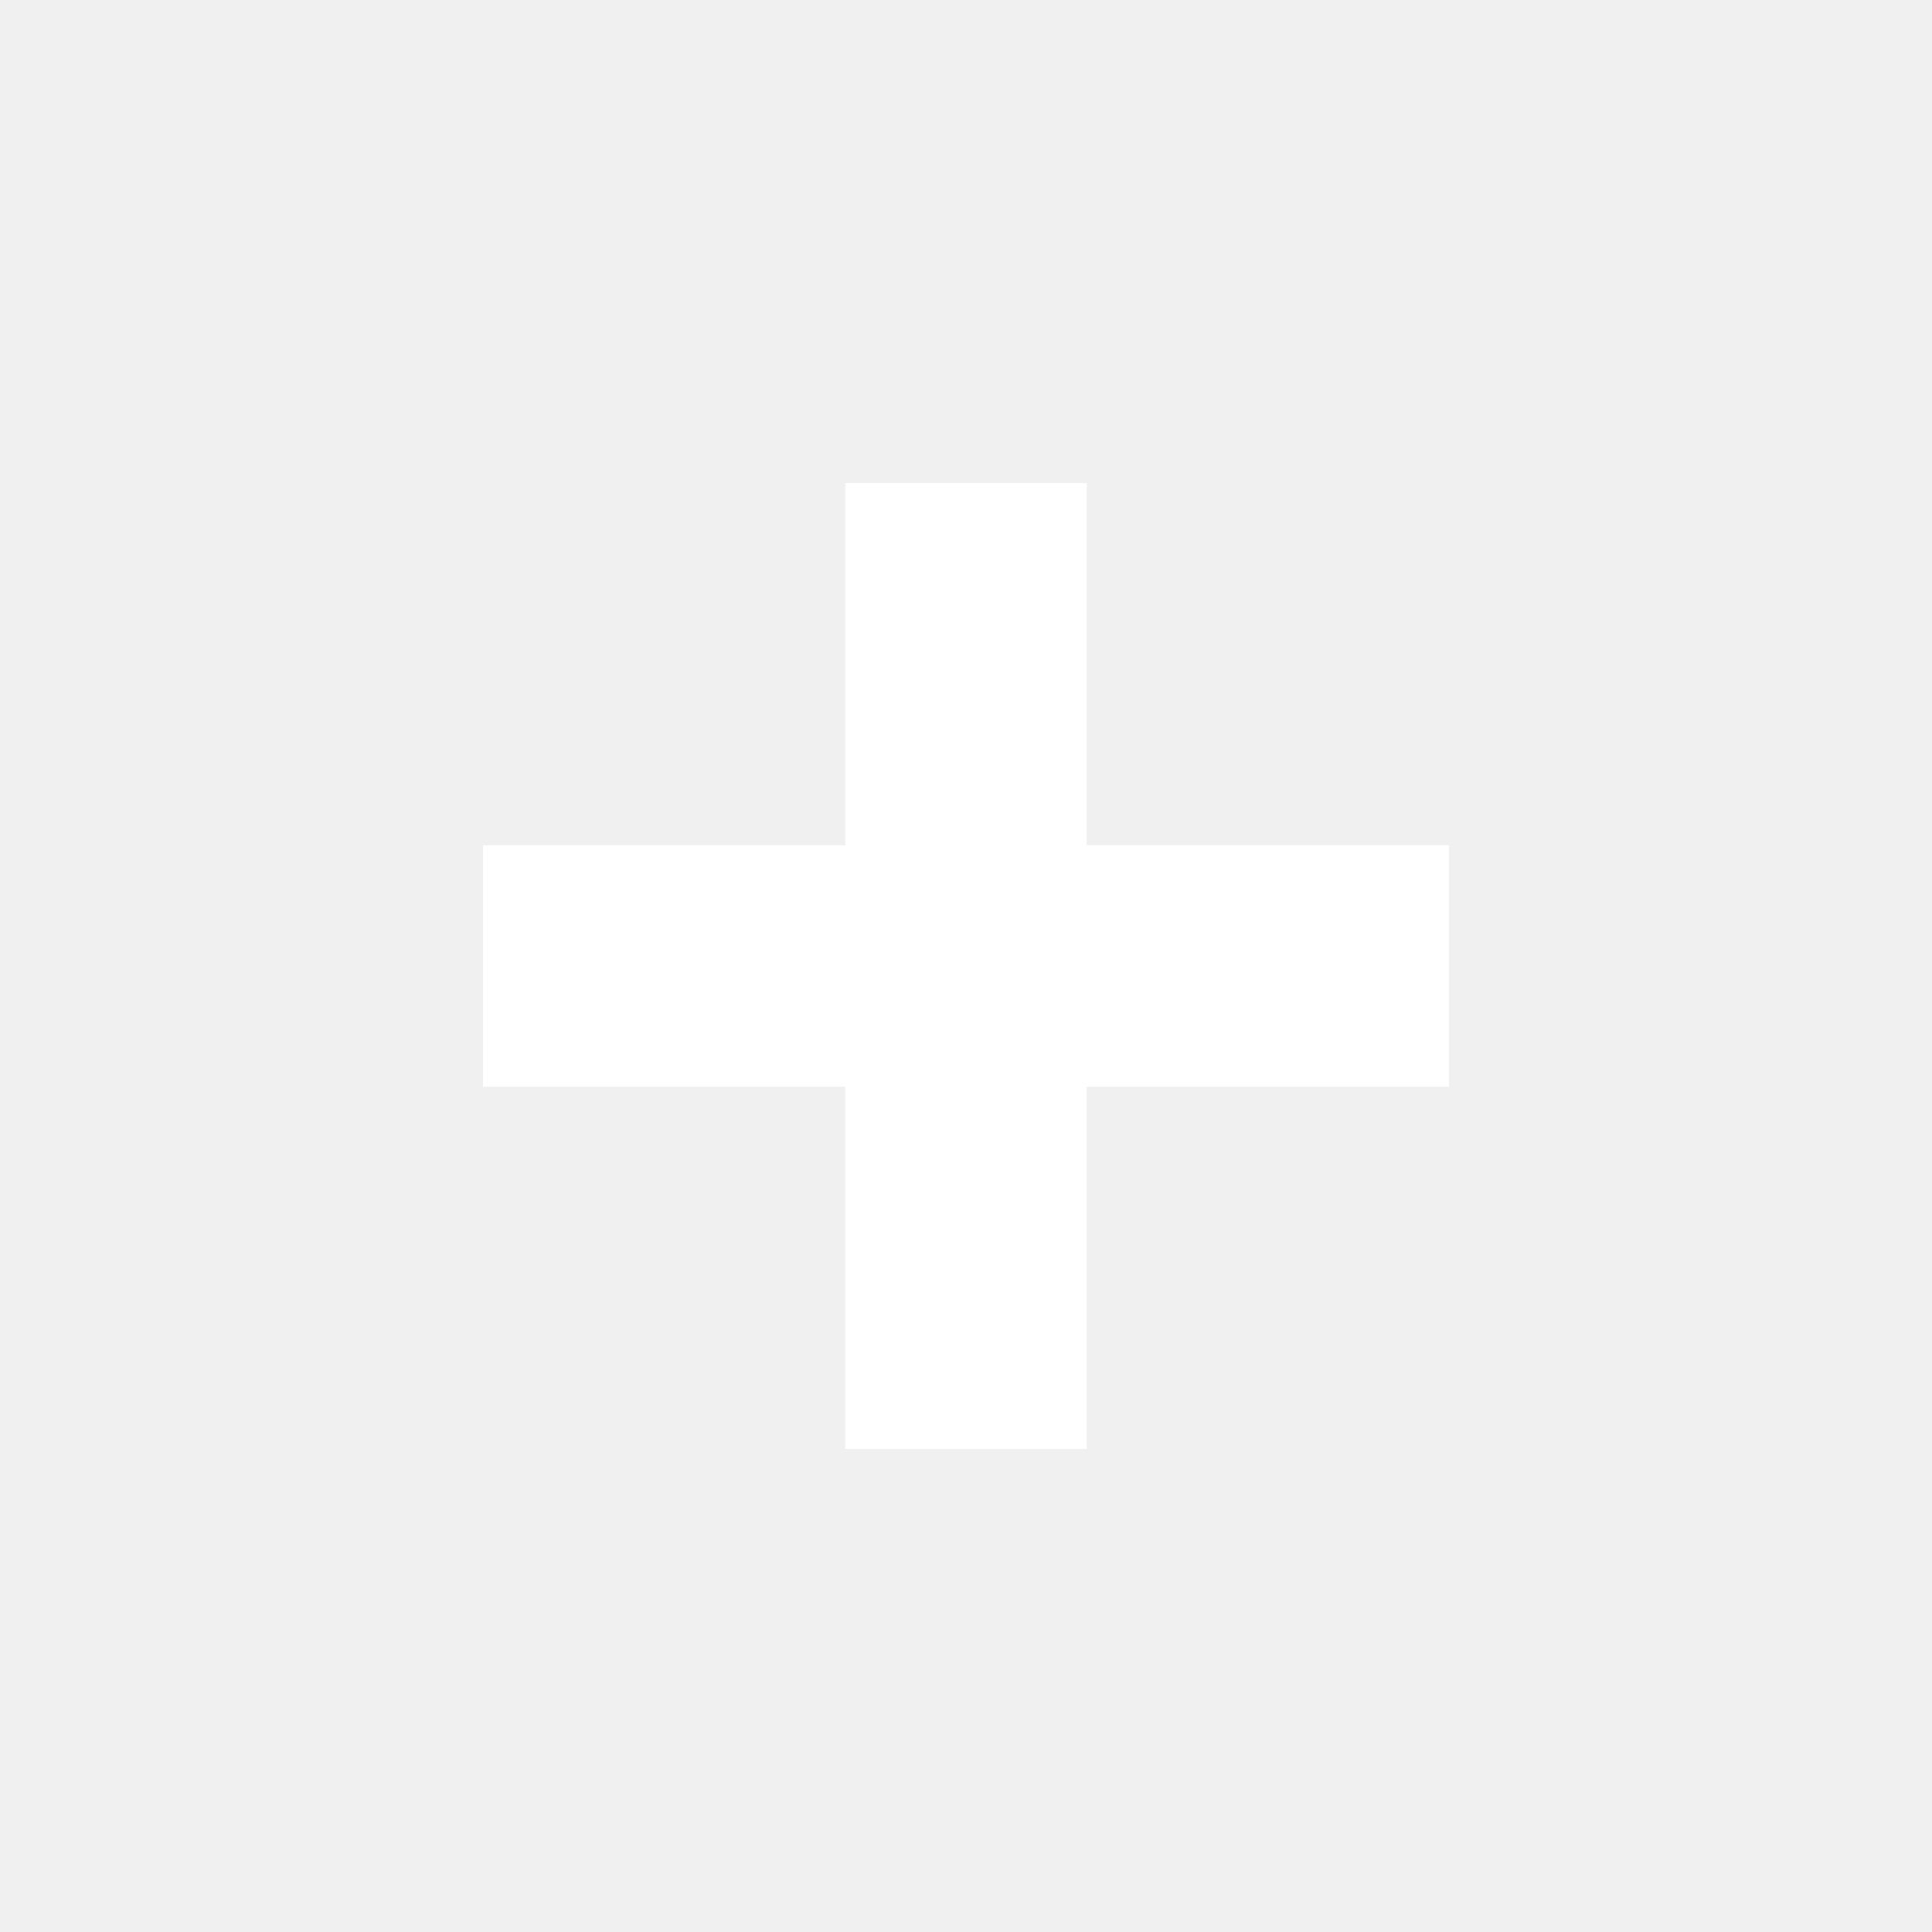
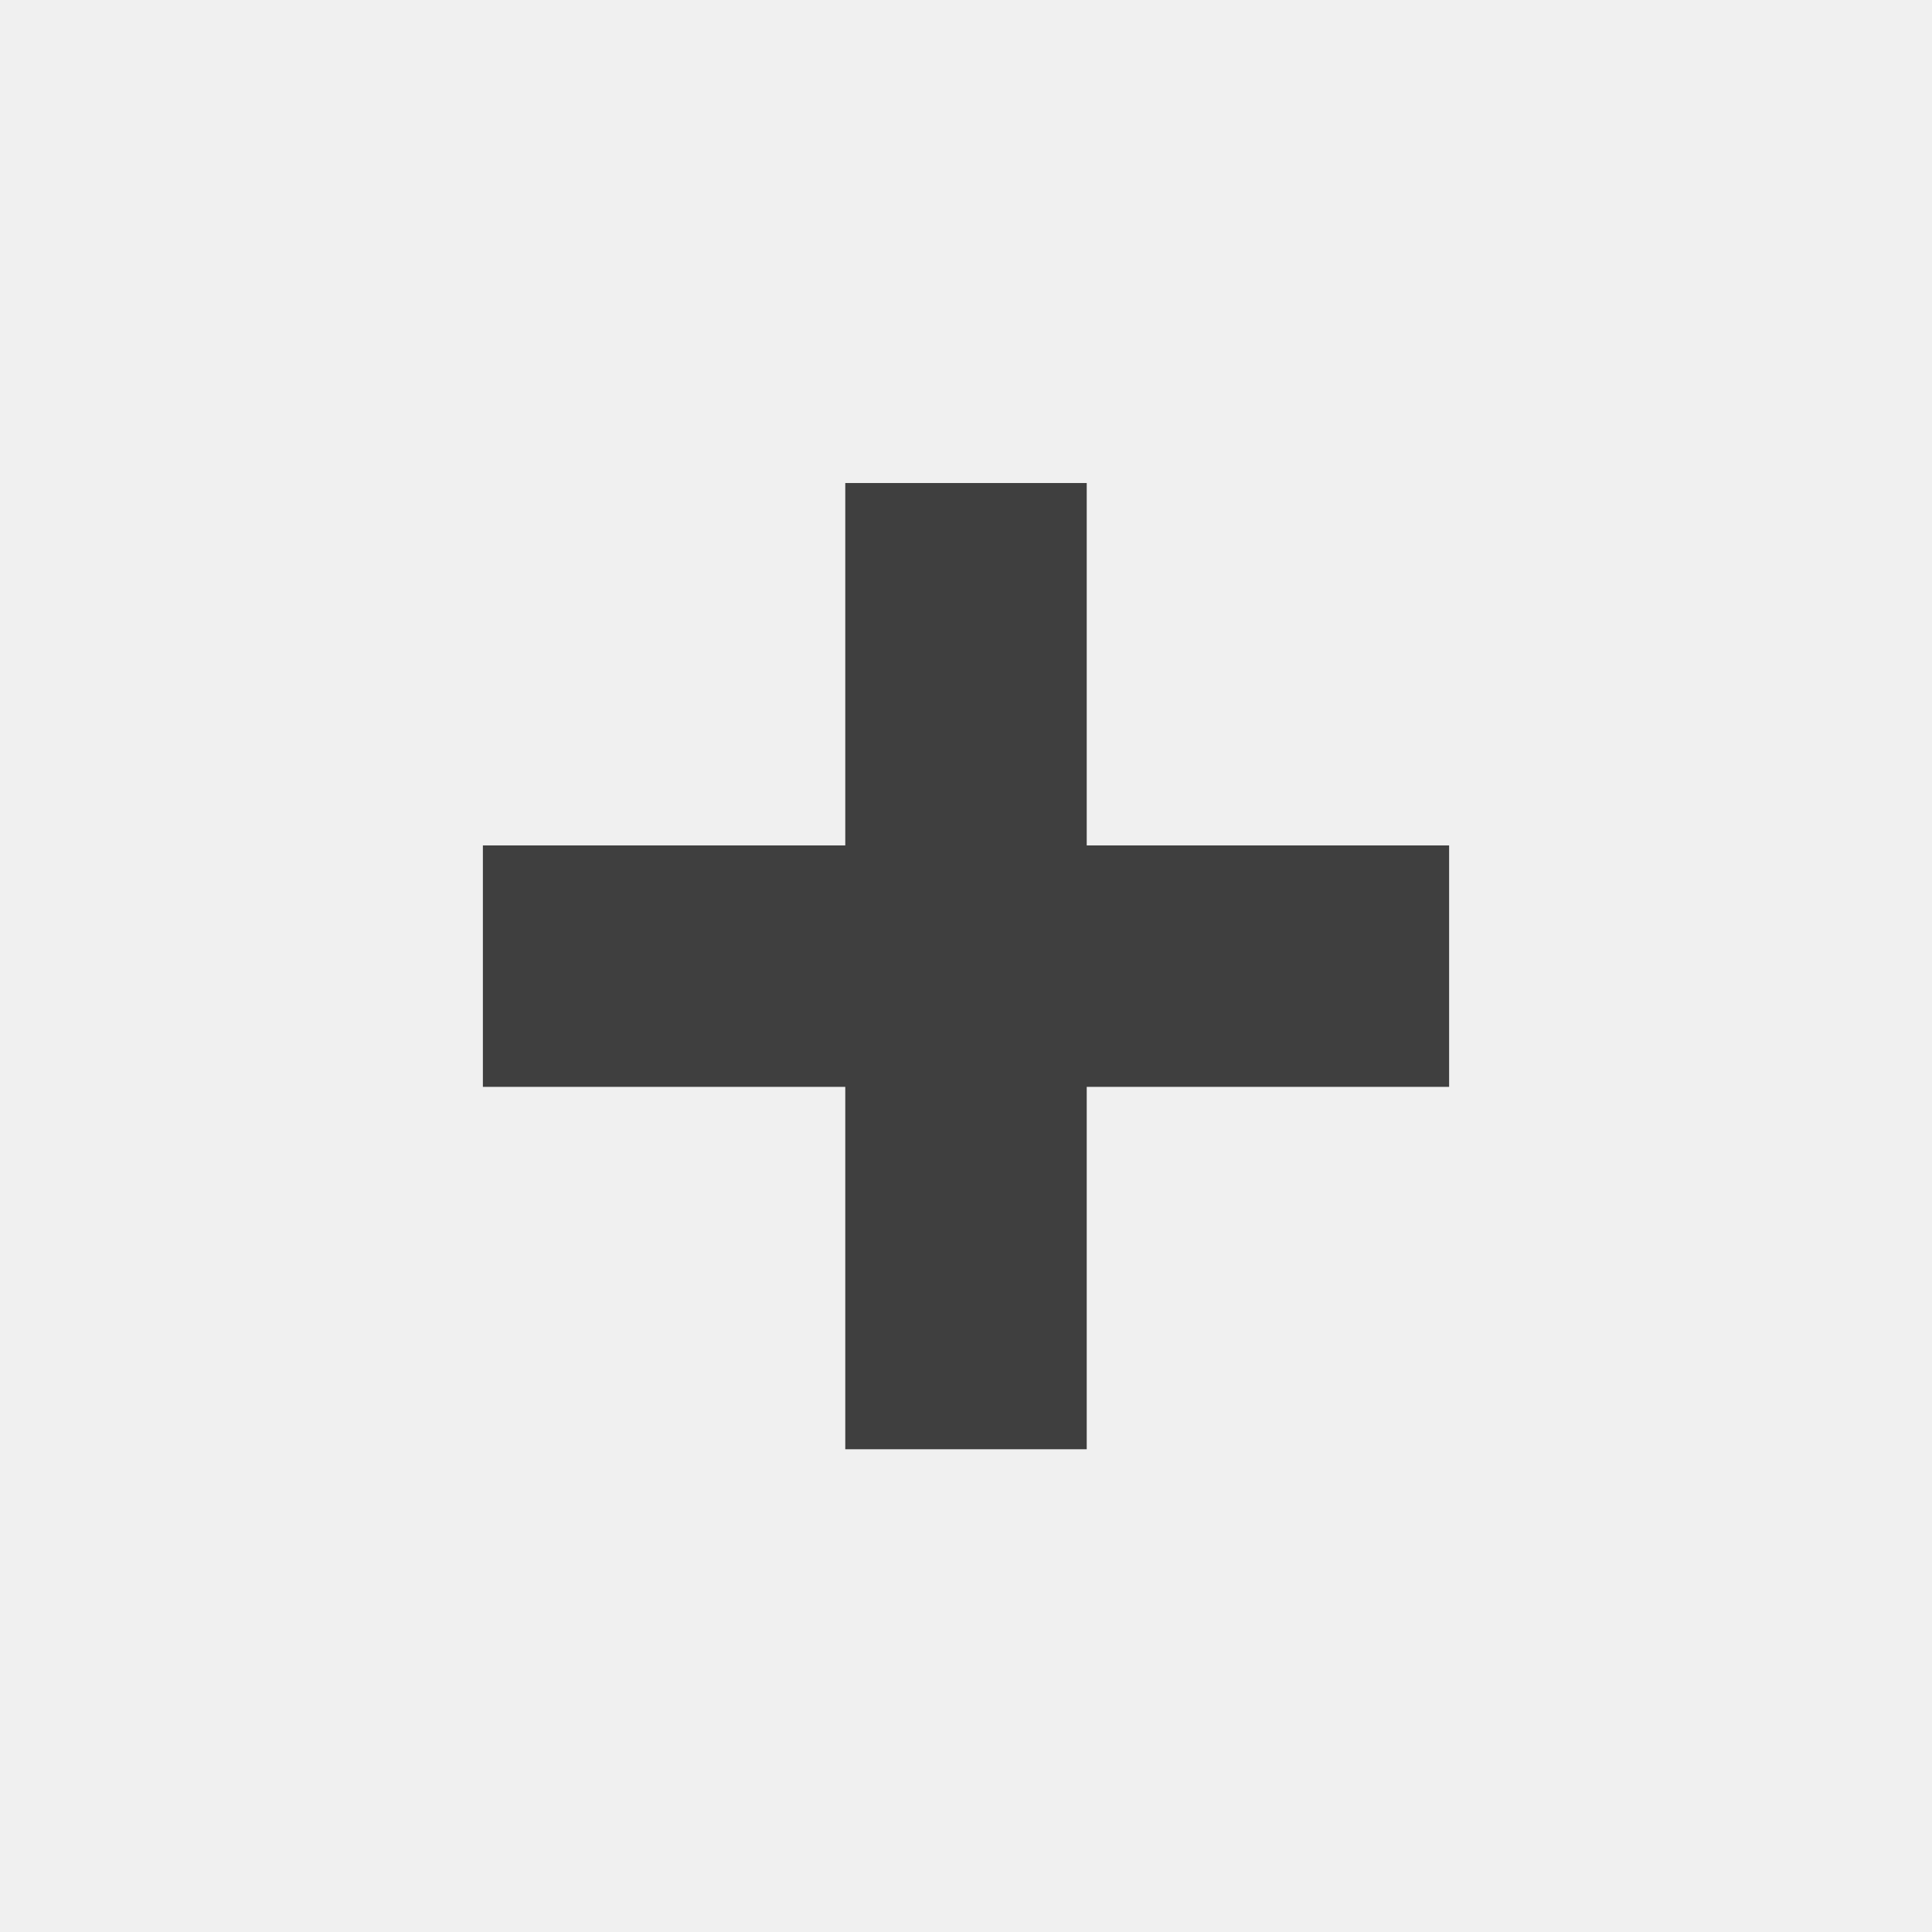
- <svg xmlns="http://www.w3.org/2000/svg" width="100%" height="100%" viewBox="0 0 16 16" version="1.1" xml:space="preserve" style="fill-rule:evenodd;clip-rule:evenodd;stroke-linejoin:round;stroke-miterlimit:2;">
-   <g id="Layer-1" transform="matrix(1,0,0,1,0,-1106.52)">
-     <path id="path3996" d="M7,1110.52L9,1110.52L9,1113.52L12,1113.52L12,1115.52L9,1115.52L9,1118.52L7,1118.52L7,1115.52L4,1115.52L4,1113.52L7,1113.52L7,1110.52Z" style="fill:white;fill-rule:nonzero;" />
+ <svg xmlns="http://www.w3.org/2000/svg" width="16" height="16" viewBox="0 0 4.233 4.233" version="1.1" id="svg3992">
+   <defs id="defs3986" />
+   <g id="layer1" transform="translate(0,-292.7667)">
+     <path style="fill:#3f3f3f;stroke:#000000;stroke-width:0.265;stroke-linecap:butt;stroke-linejoin:miter;stroke-opacity:1;stroke-miterlimit:4;stroke-dasharray:0, 2.91;stroke-dashoffset:0;fill-opacity:1" d="M 1.852,293.825 H 2.381 v 0.794 H 3.175 v 0.529 H 2.381 v 0.794 H 1.852 v -0.794 h -0.794 v -0.529 h 0.794 z" id="path3996" />
  </g>
</svg>
